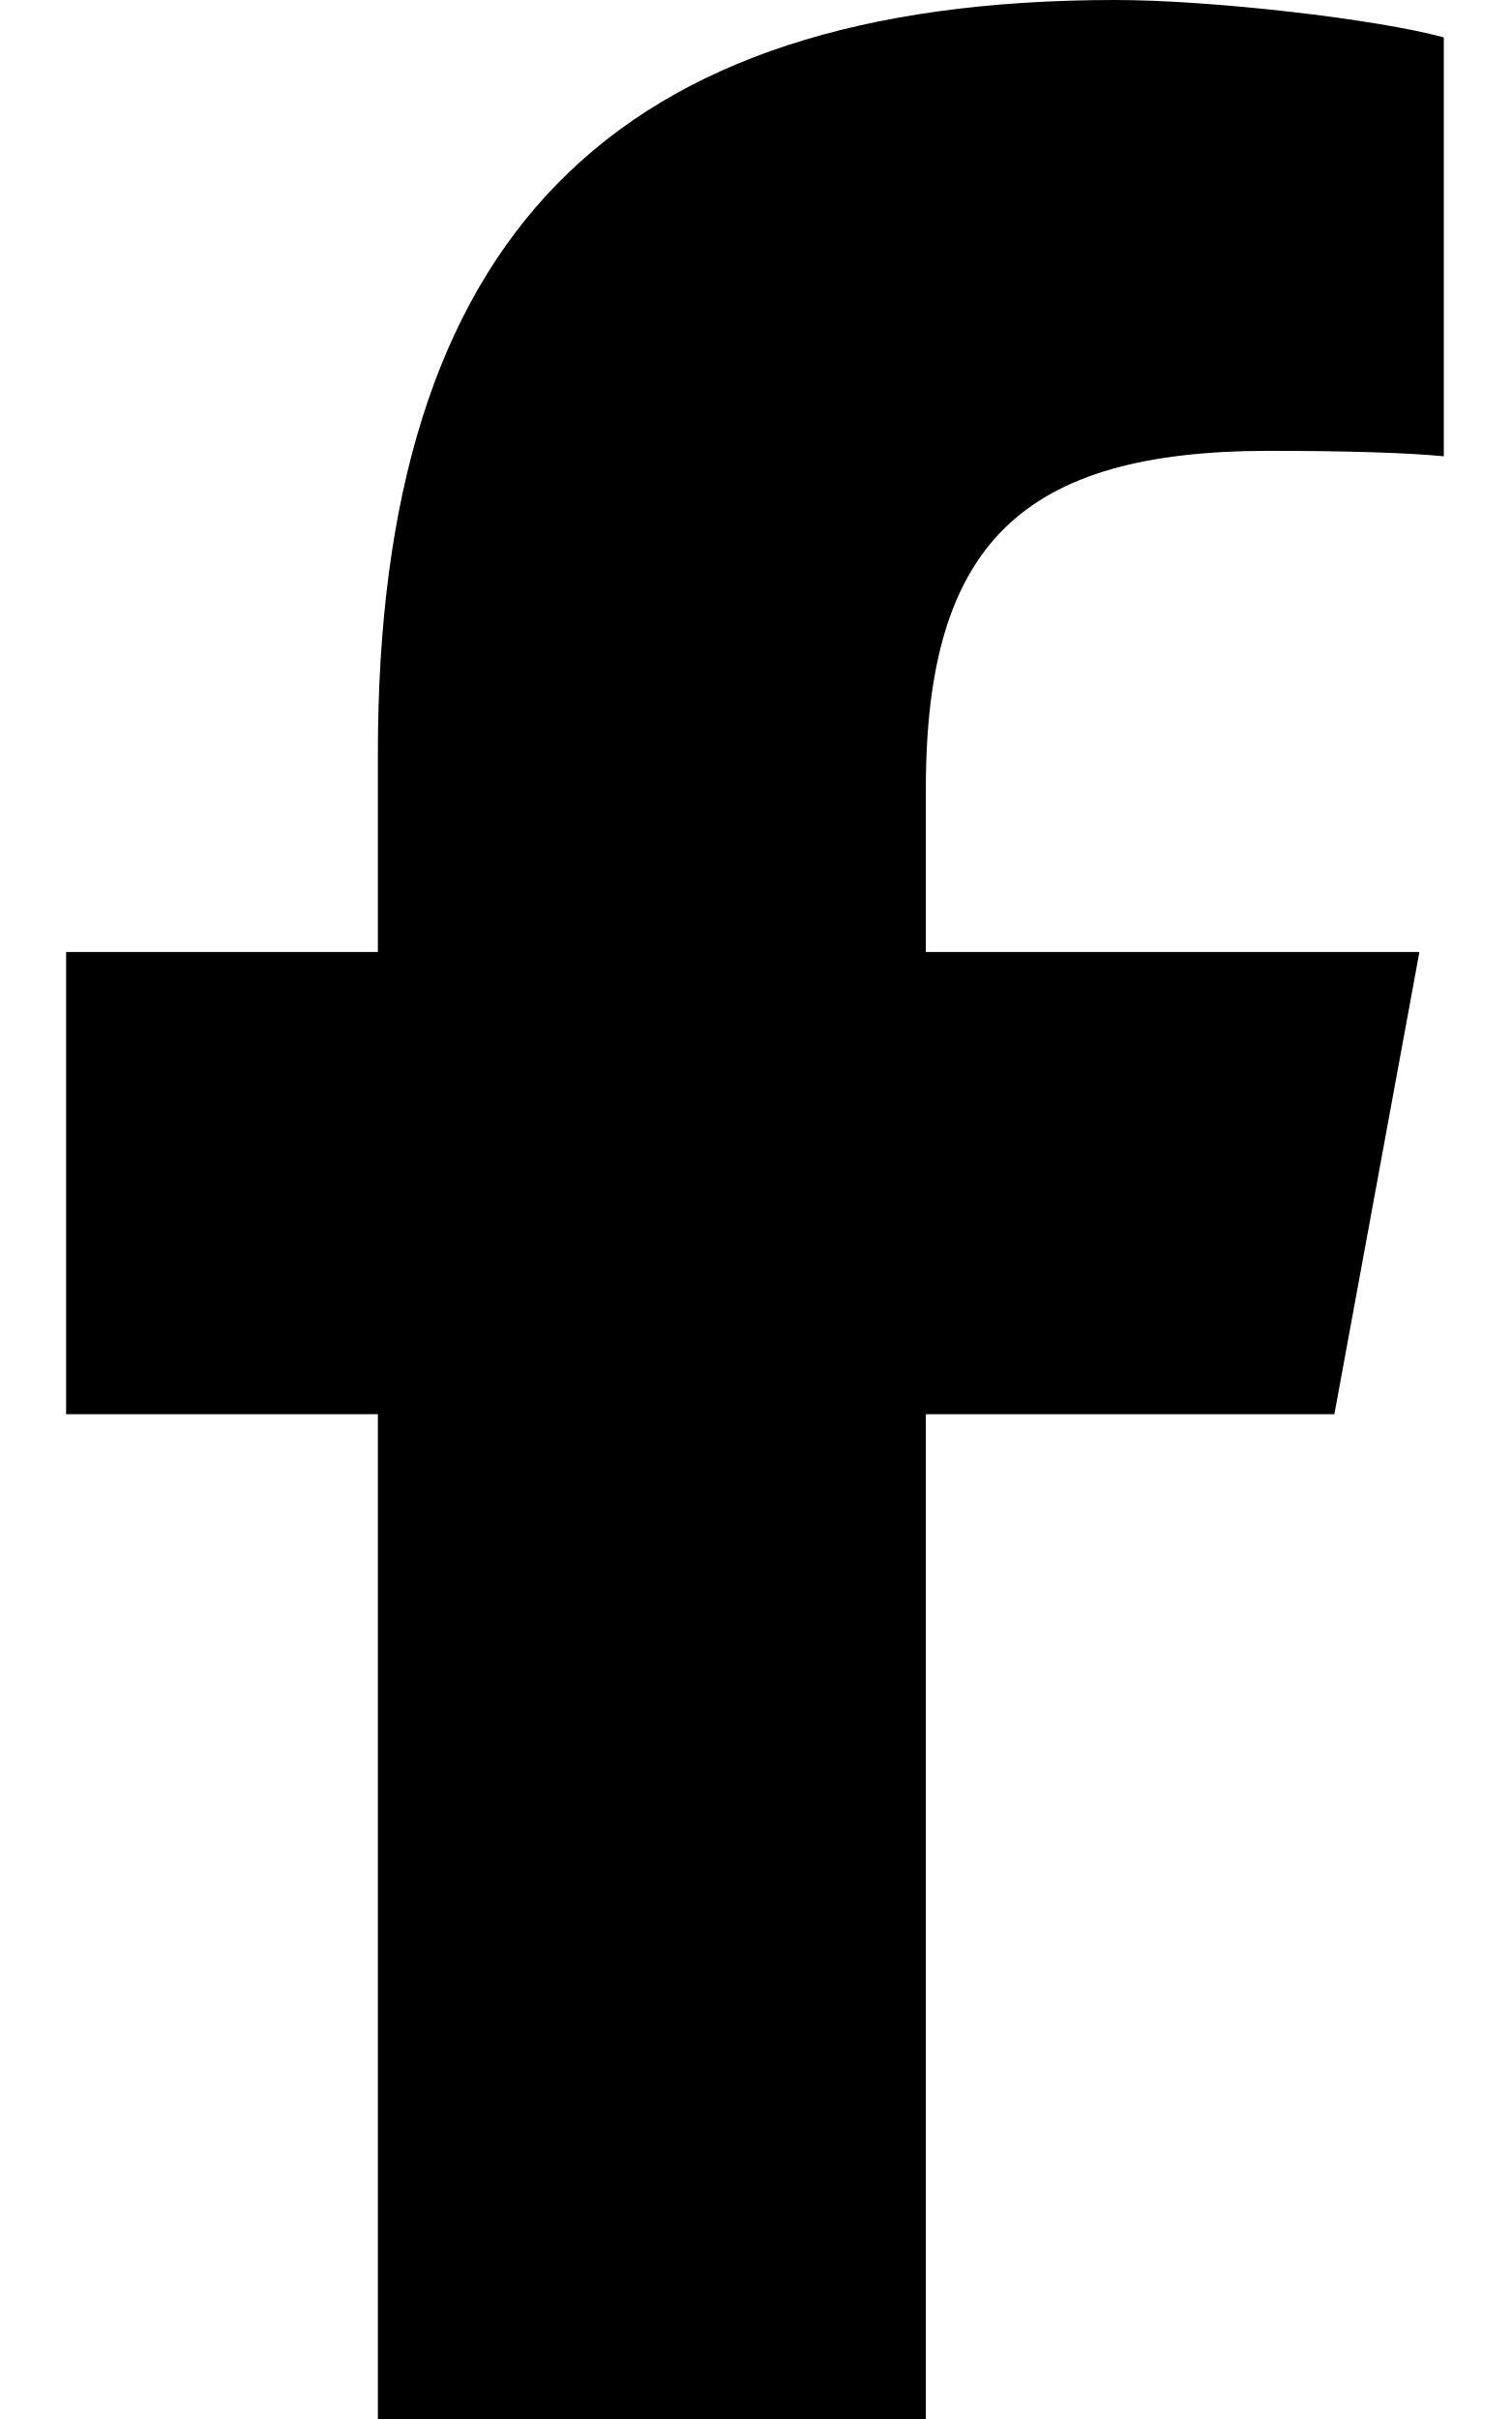
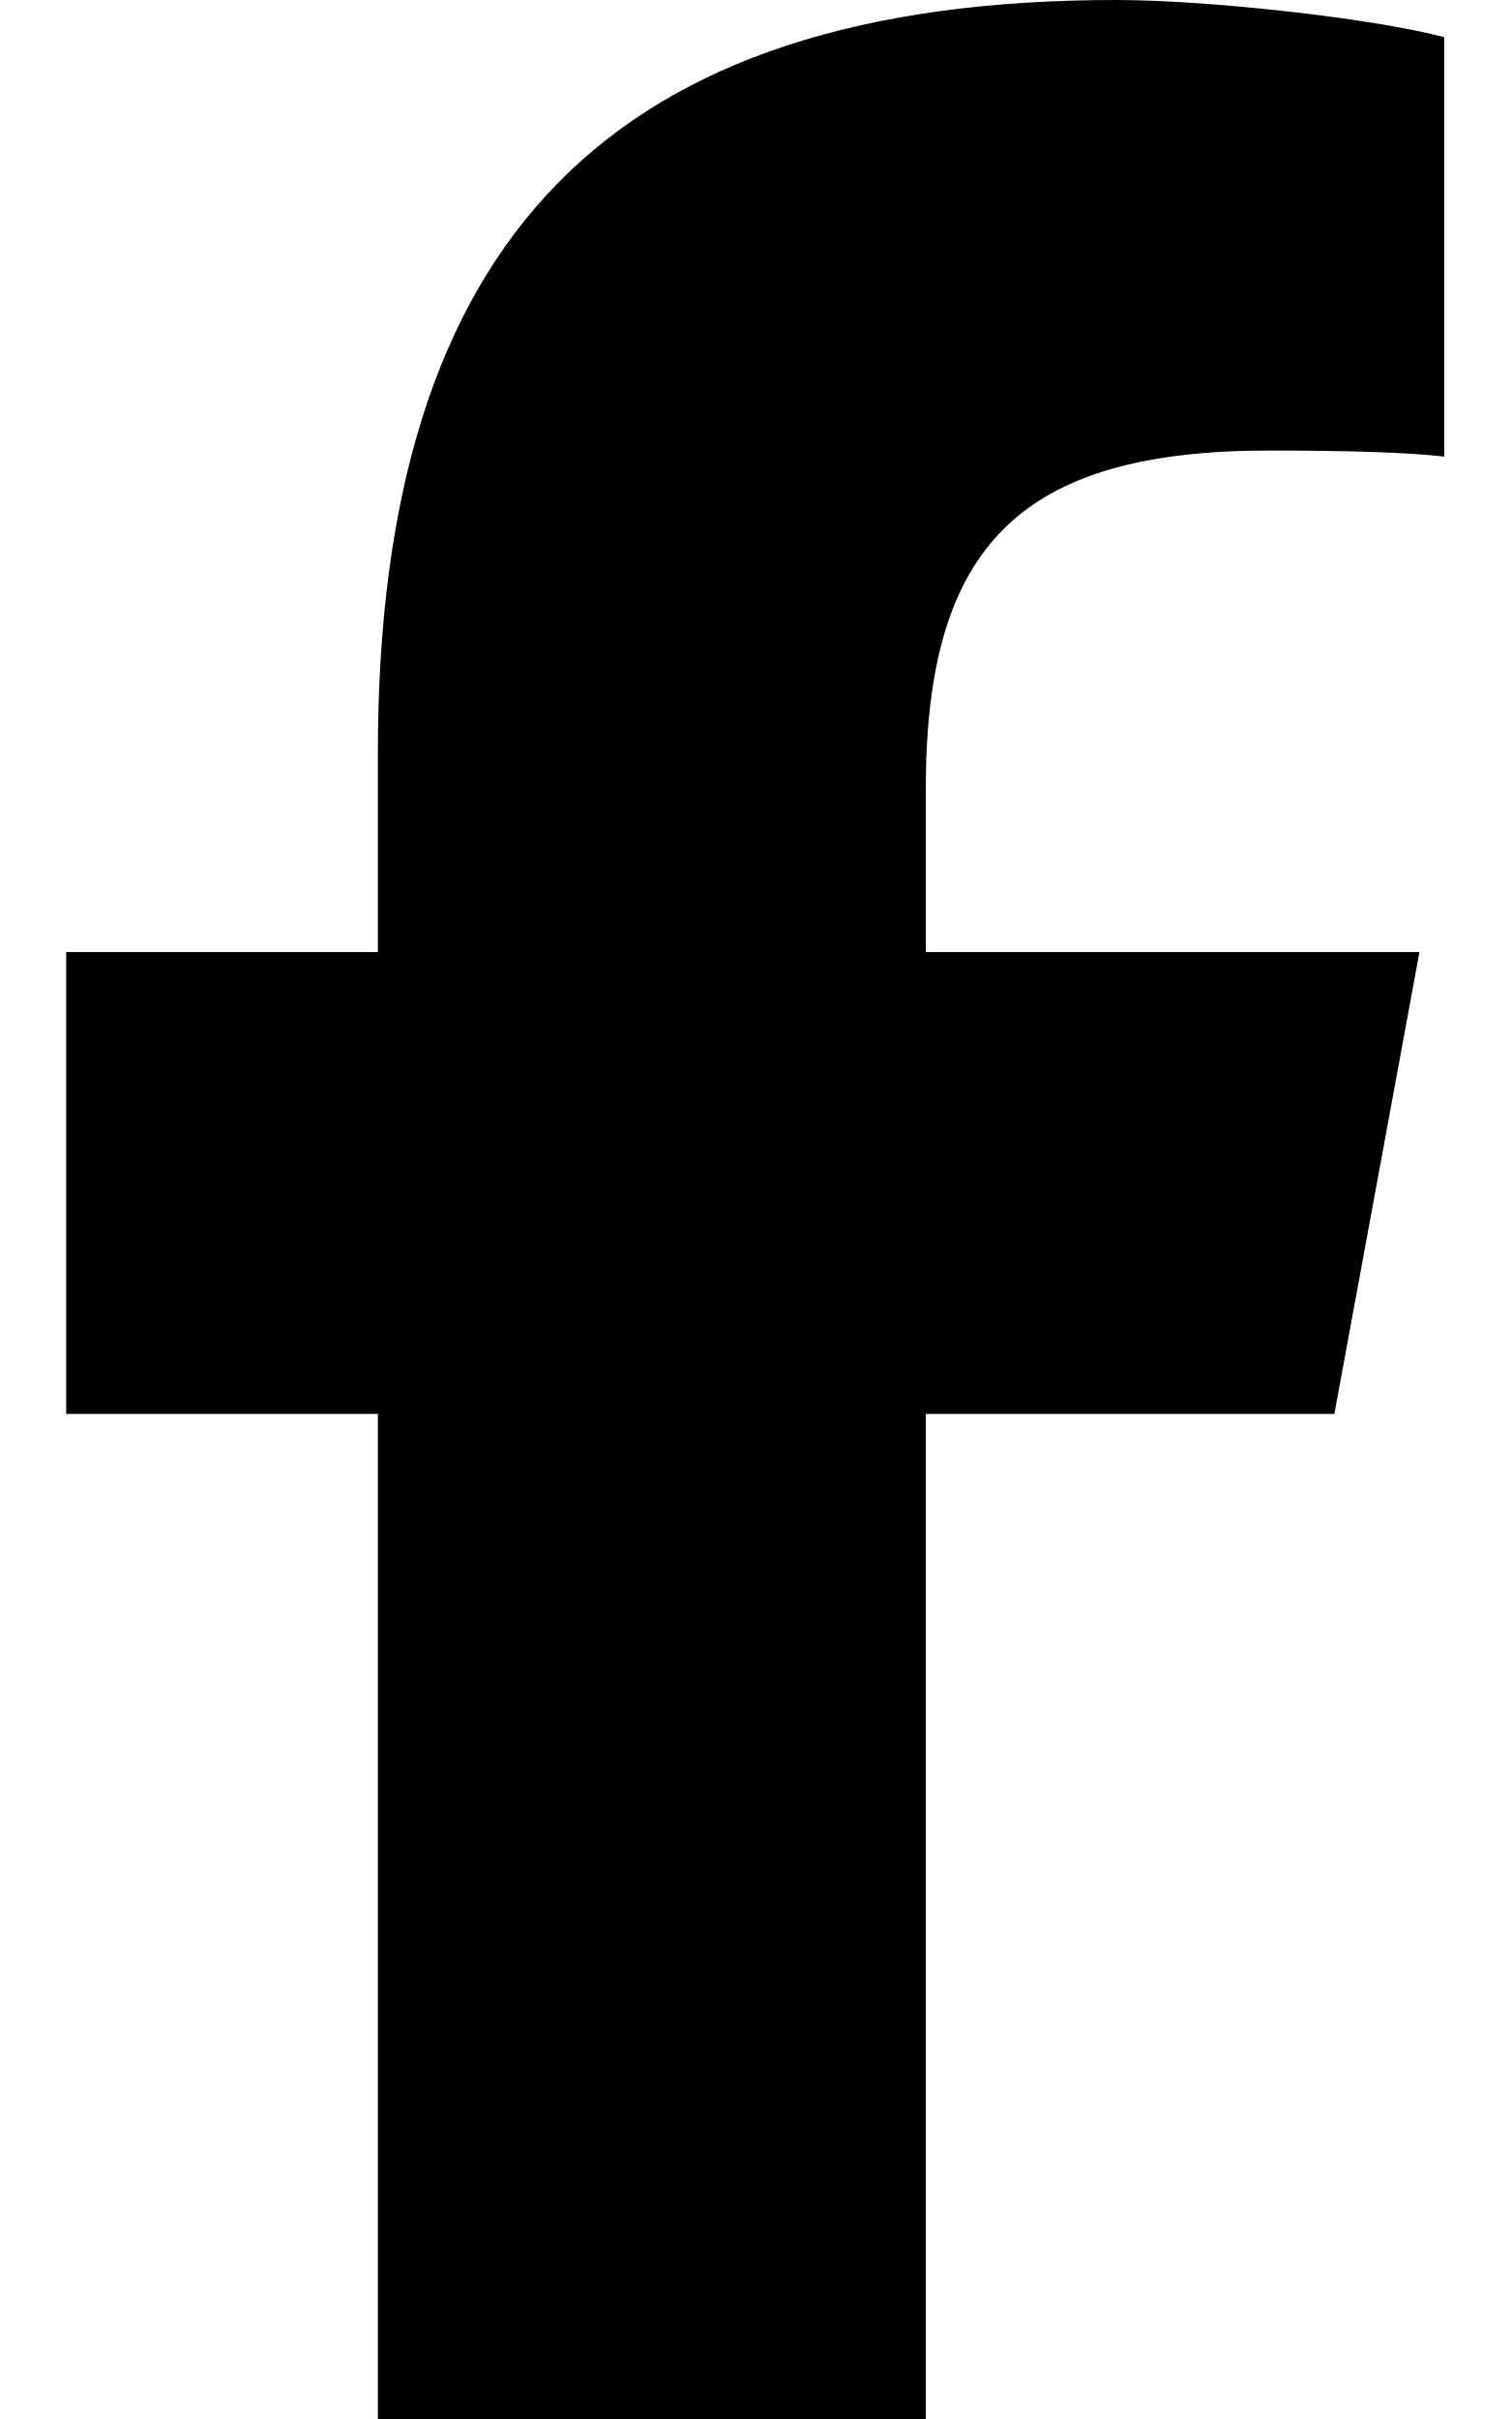
- <svg xmlns="http://www.w3.org/2000/svg" width="15px" height="24px" viewBox="0 0 15 24" version="1.1">
-   <path d="M 3.75 14.031 L 3.75 24 L 9.188 24 L 9.188 14.031 L 13.242 14.031 L 14.086 9.445 L 9.188 9.445 L 9.188 7.824 C 9.188 5.398 10.141 4.473 12.594 4.473 C 13.359 4.473 13.973 4.492 14.328 4.527 L 14.328 0.371 C 13.66 0.188 12.02 0 11.07 0 C 6.062 0 3.75 2.367 3.75 7.473 L 3.75 9.445 L 0.656 9.445 L 0.656 14.031 Z M 3.75 14.031 " fill="" />
+ <svg xmlns="http://www.w3.org/2000/svg" width="10px" height="16px" viewBox="0 0 10 16" version="1.1">
+   <path d="M 2.5 9.352 L 2.5 16 L 6.125 16 L 6.125 9.352 L 8.828 9.352 L 9.391 6.297 L 6.125 6.297 L 6.125 5.215 C 6.125 3.602 6.758 2.98 8.398 2.98 C 8.906 2.98 9.316 2.992 9.555 3.02 L 9.555 0.246 C 9.105 0.125 8.012 0 7.383 0 C 4.039 0 2.5 1.578 2.5 4.98 L 2.5 6.297 L 0.438 6.297 L 0.438 9.352 Z M 2.5 9.352 " fill="" />
</svg>
